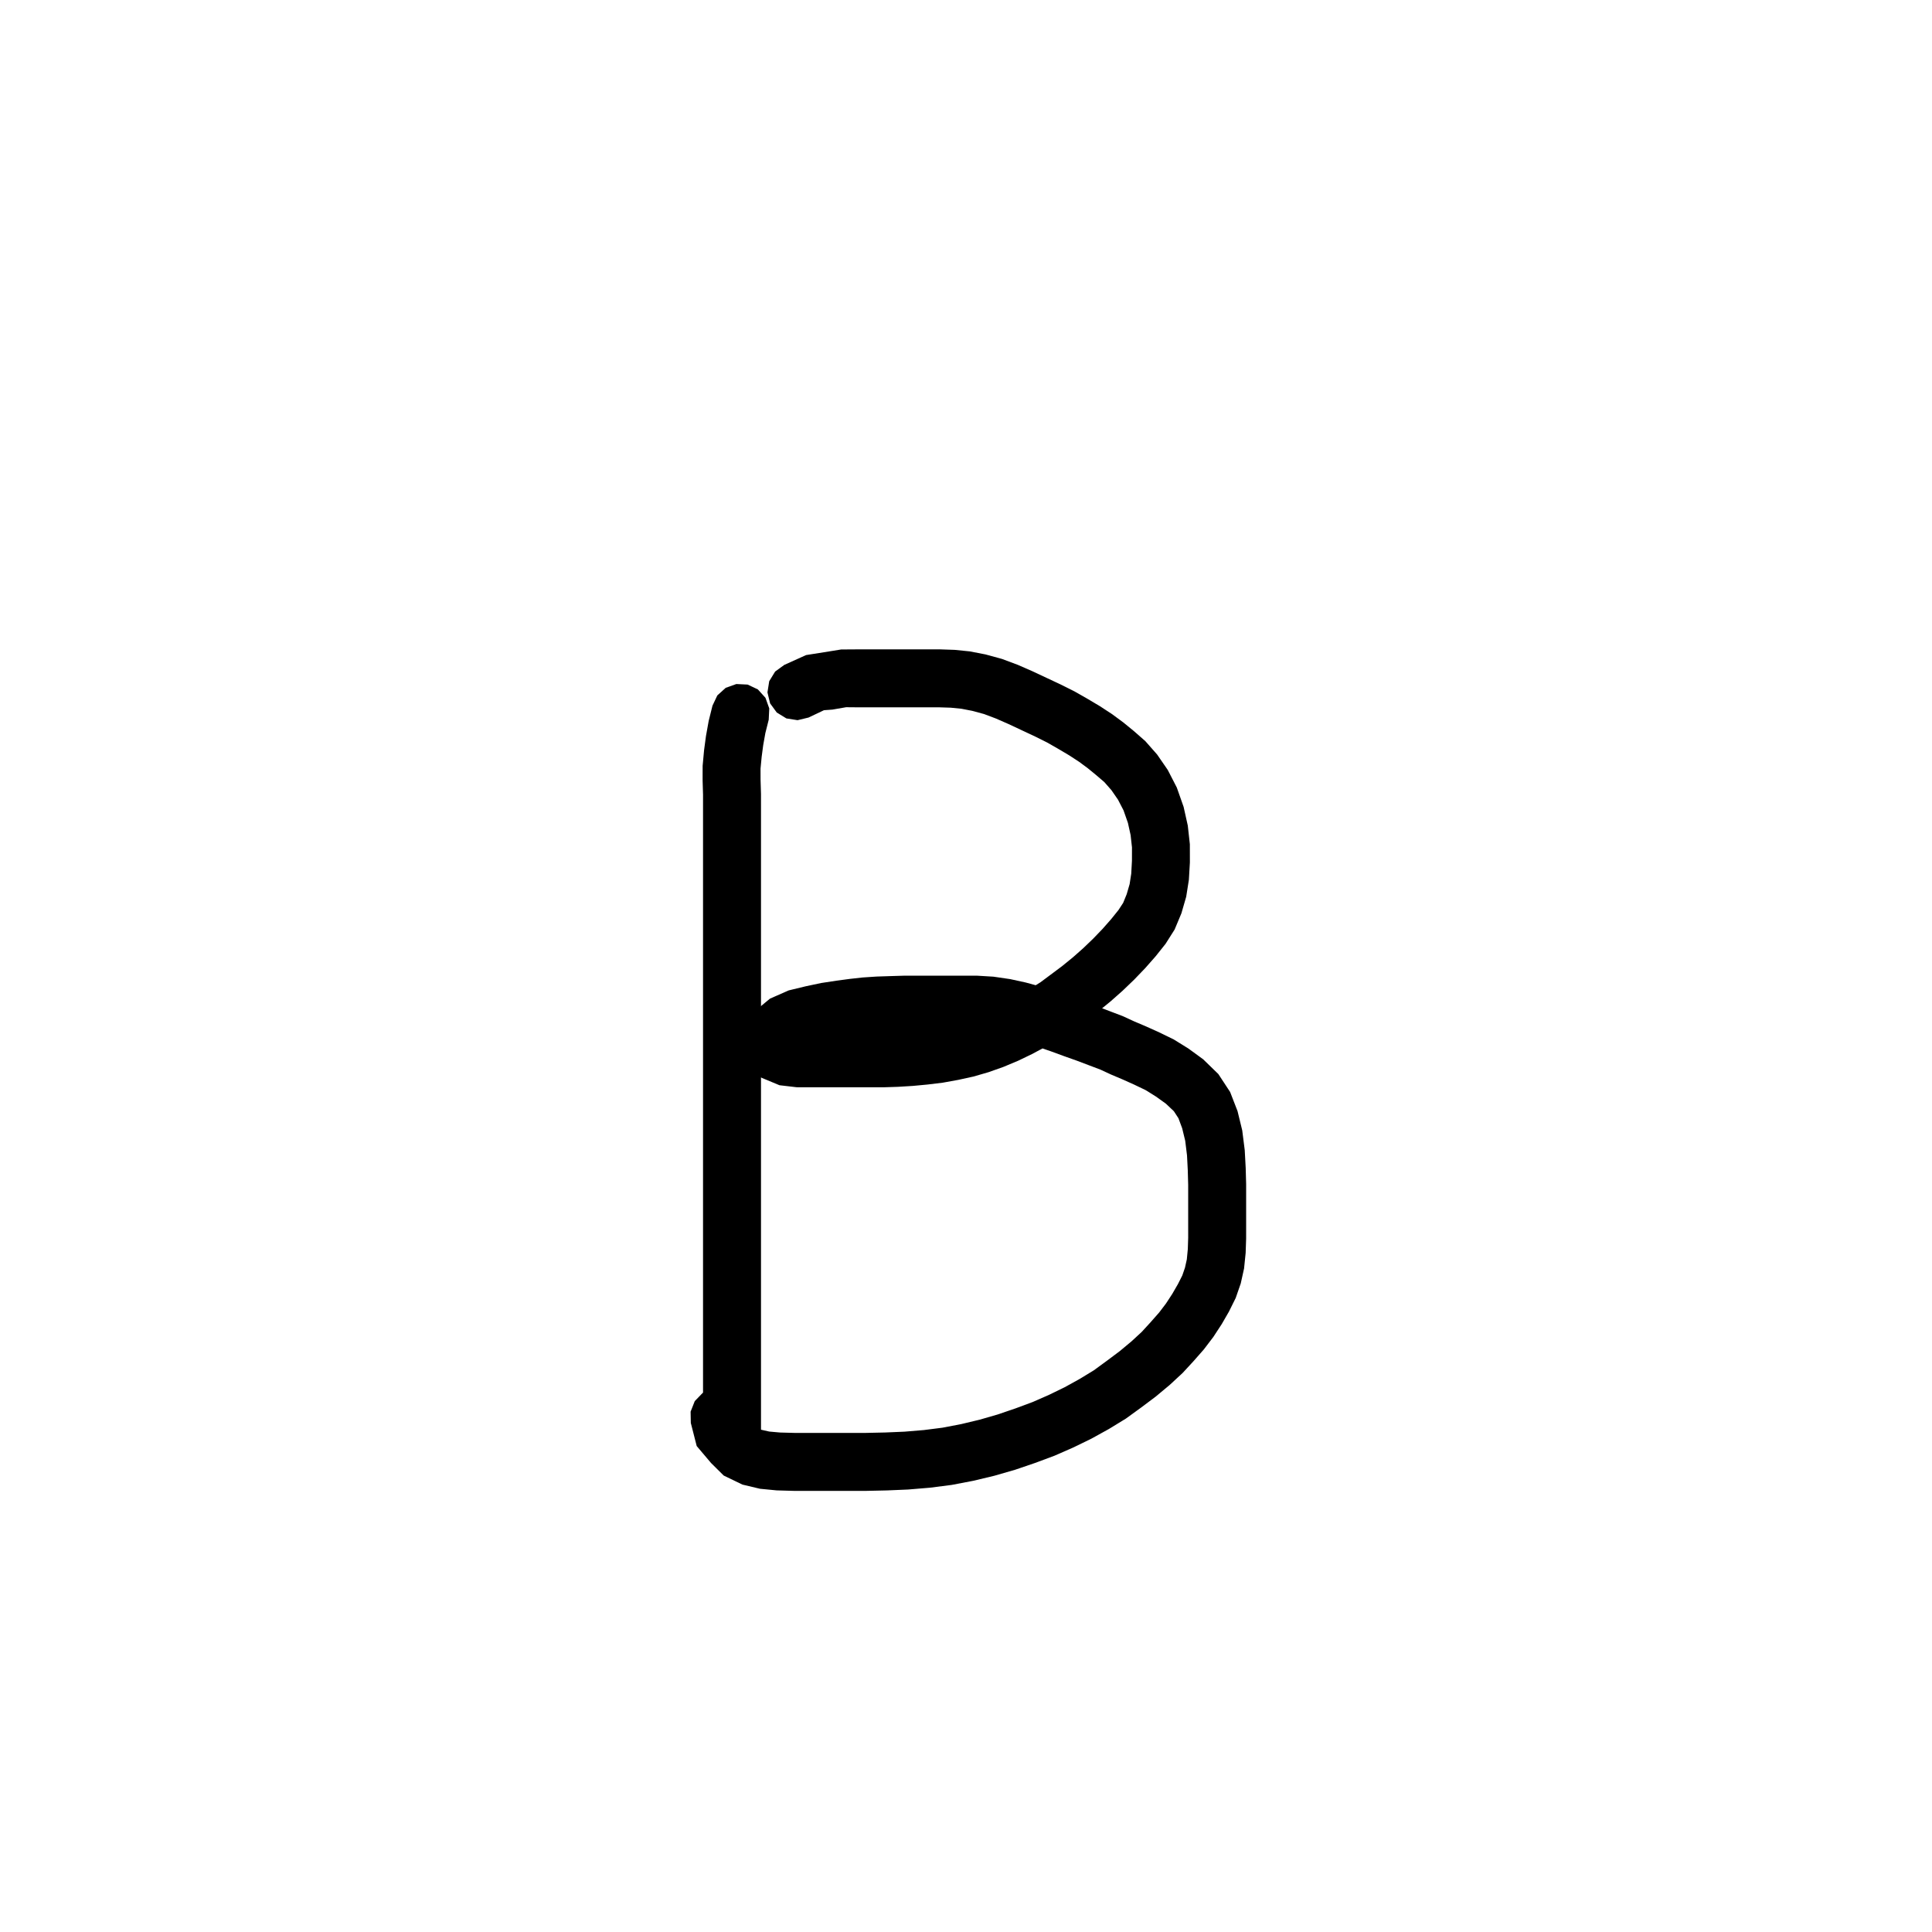
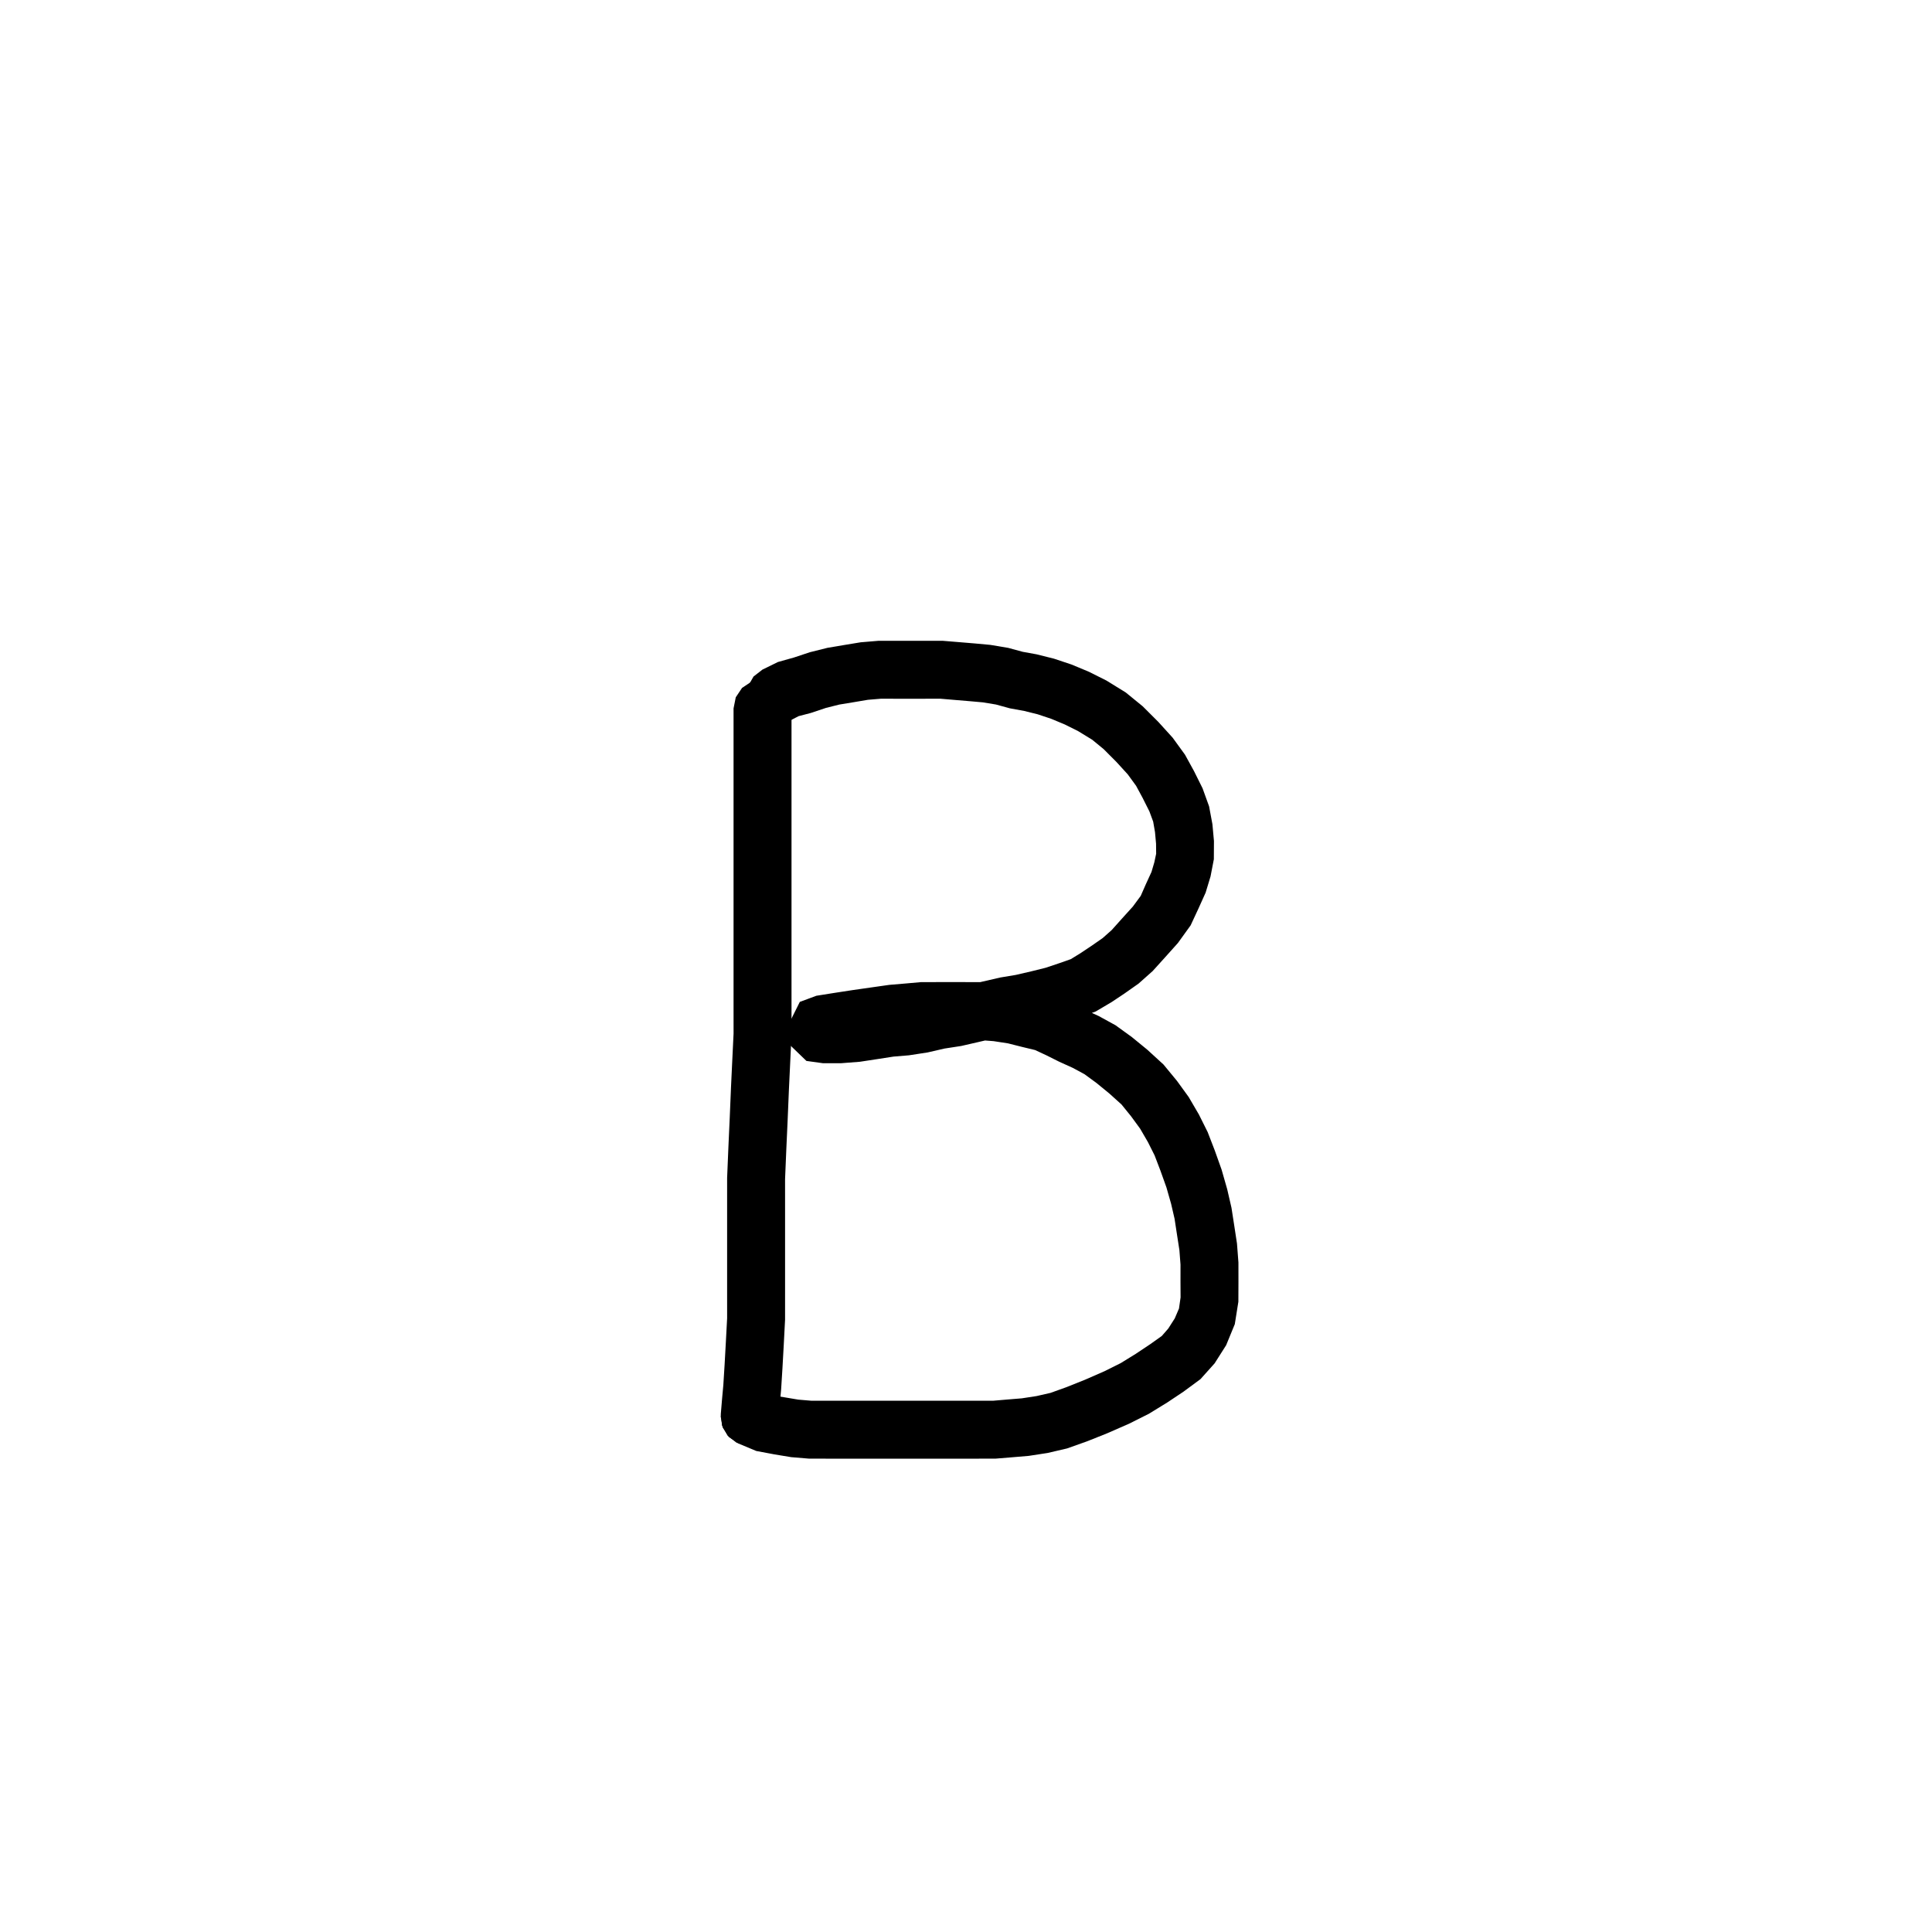
<svg xmlns="http://www.w3.org/2000/svg" viewBox="0 0 300 300" width="300" height="300">
-   <path d="M 110.634 109.575 L 110.045 111.941 L 109.621 114.303 L 109.328 116.495 L 109.105 118.916 L 109.101 121.205 L 109.167 123.397 L 109.167 125.867 L 109.167 128.8 L 109.167 132.067 L 109.167 135.667 L 109.167 139.6 L 109.167 143.733 L 109.167 148.067 L 109.167 152.467 L 109.167 157 L 109.167 161.6 L 109.167 166.267 L 109.167 170.933 L 109.167 175.6 L 109.167 180.2 L 109.167 184.667 L 109.167 189 L 109.167 193.2 L 109.167 197.267 L 109.167 201 L 109.167 204.6 L 109.167 207.867 L 109.167 210.733 L 109.167 213.267 L 109.167 215.667 L 109.167 217.8 L 109.167 219.889 L 109.167 222 L 109.509 223.722 L 110.485 225.182 L 111.945 226.157 L 113.667 226.5 L 115.389 226.157 L 116.849 225.182 L 117.824 223.722 L 118.167 222 L 118.167 219.889 L 118.167 217.8 L 118.167 215.667 L 118.167 213.267 L 118.167 210.733 L 118.167 207.867 L 118.167 204.6 L 118.167 201 L 118.167 197.267 L 118.167 193.2 L 118.167 189 L 118.167 184.667 L 118.167 180.2 L 118.167 175.6 L 118.167 170.933 L 118.167 166.267 L 118.167 161.6 L 118.167 157 L 118.167 152.467 L 118.167 148.067 L 118.167 143.733 L 118.167 139.6 L 118.167 135.667 L 118.167 132.067 L 118.167 128.8 L 118.167 125.867 L 118.166 123.27 L 118.099 121.062 L 118.095 119.351 L 118.272 117.505 L 118.512 115.697 L 118.844 113.836 L 119.366 111.758 L 119.451 110.004 L 118.859 108.351 L 117.679 107.051 L 116.091 106.301 L 114.338 106.216 L 112.685 106.808 L 111.384 107.988 Z" fill="black" fill-rule="nonzero" />
-   <path d="M 125.552 111.419 L 127.944 110.281 L 129.268 110.184 L 131.384 109.817 L 133.267 109.833 L 135.467 109.833 L 137.733 109.833 L 140 109.833 L 142.067 109.833 L 143.933 109.833 L 145.858 109.833 L 147.634 109.89 L 149.277 110.052 L 150.973 110.381 L 152.817 110.882 L 154.64 111.569 L 156.609 112.432 L 158.69 113.408 L 160.773 114.384 L 162.612 115.302 L 164.337 116.29 L 166.021 117.287 L 167.568 118.297 L 168.904 119.285 L 170.23 120.371 L 171.485 121.449 L 172.581 122.696 L 173.602 124.173 L 174.464 125.839 L 175.142 127.777 L 175.561 129.673 L 175.773 131.58 L 175.768 133.675 L 175.658 135.666 L 175.407 137.29 L 174.953 138.847 L 174.405 140.195 L 173.681 141.304 L 172.554 142.706 L 171.222 144.22 L 169.751 145.751 L 168.217 147.224 L 166.621 148.636 L 164.962 149.988 L 163.177 151.325 L 161.54 152.543 L 159.808 153.614 L 158.003 154.673 L 156.16 155.655 L 154.42 156.496 L 152.576 157.27 L 150.752 157.917 L 148.959 158.438 L 147.051 158.854 L 145.059 159.217 L 143.052 159.459 L 141.055 159.647 L 138.989 159.772 L 137.061 159.834 L 135.067 159.833 L 132.867 159.833 L 130.667 159.833 L 128.4 159.833 L 126.133 159.833 L 124.154 159.839 L 123.097 159.753 L 123.078 159.822 L 123.947 160.953 L 124.069 162.604 L 123.804 163.077 L 124.171 162.799 L 125.27 162.342 L 127.116 161.925 L 129.138 161.494 L 131.17 161.188 L 133.082 160.933 L 134.727 160.749 L 136.554 160.628 L 138.541 160.564 L 140.668 160.499 L 142.8 160.5 L 145.133 160.5 L 147.267 160.5 L 149.4 160.5 L 151.397 160.498 L 153.339 160.61 L 155.262 160.894 L 157.124 161.303 L 159.077 161.834 L 161.07 162.522 L 163.162 163.241 L 165.14 163.966 L 167.184 164.692 L 169.071 165.407 L 170.864 166.085 L 172.513 166.849 L 174.267 167.591 L 176.097 168.411 L 177.898 169.276 L 179.489 170.268 L 181.04 171.38 L 182.281 172.554 L 182.988 173.638 L 183.568 175.199 L 184.039 177.138 L 184.318 179.402 L 184.437 181.716 L 184.5 184 L 184.5 186.067 L 184.5 188.267 L 184.5 190.267 L 184.501 192.192 L 184.443 193.967 L 184.288 195.565 L 184.003 196.841 L 183.589 198.047 L 182.905 199.4 L 182.034 200.908 L 181.057 202.405 L 179.987 203.813 L 178.655 205.323 L 177.285 206.818 L 175.699 208.284 L 173.876 209.803 L 171.86 211.313 L 169.837 212.789 L 167.672 214.109 L 165.326 215.407 L 162.911 216.582 L 160.378 217.695 L 157.69 218.694 L 154.916 219.641 L 152.119 220.449 L 149.254 221.134 L 146.358 221.69 L 143.462 222.058 L 140.45 222.309 L 137.455 222.436 L 134.484 222.5 L 131.533 222.5 L 128.6 222.5 L 125.867 222.5 L 123.327 222.5 L 121.131 222.441 L 119.45 222.291 L 118.179 222.005 L 117.623 221.81 L 116.922 220.96 L 116.26 220.57 L 116.064 219.044 L 115.363 217.434 L 114.1 216.215 L 112.466 215.572 L 110.711 215.603 L 109.101 216.303 L 107.881 217.567 L 107.238 219.2 L 107.269 220.956 L 108.184 224.541 L 110.411 227.173 L 112.377 229.123 L 115.287 230.528 L 118.017 231.176 L 120.602 231.426 L 123.207 231.5 L 125.867 231.5 L 128.6 231.5 L 131.533 231.5 L 134.583 231.5 L 137.745 231.431 L 141.017 231.291 L 144.404 231.009 L 147.776 230.577 L 151.146 229.933 L 154.414 229.151 L 157.617 228.226 L 160.71 227.172 L 163.755 226.038 L 166.689 224.751 L 169.474 223.393 L 172.194 221.891 L 174.829 220.278 L 177.207 218.553 L 179.457 216.864 L 181.634 215.05 L 183.649 213.182 L 185.345 211.344 L 186.946 209.52 L 188.41 207.595 L 189.699 205.625 L 190.829 203.667 L 191.878 201.553 L 192.663 199.292 L 193.178 196.969 L 193.423 194.566 L 193.499 192.342 L 193.5 190.267 L 193.5 188.267 L 193.5 186.067 L 193.5 183.867 L 193.43 181.351 L 193.282 178.598 L 192.894 175.528 L 192.165 172.535 L 191.012 169.562 L 189.185 166.78 L 186.826 164.486 L 184.511 162.799 L 182.235 161.39 L 179.903 160.256 L 177.866 159.342 L 176.154 158.618 L 174.336 157.782 L 172.263 156.993 L 170.282 156.242 L 168.193 155.5 L 166.172 154.759 L 163.996 154.011 L 161.723 153.232 L 159.276 152.564 L 156.872 152.039 L 154.261 151.657 L 151.67 151.502 L 149.4 151.5 L 147.267 151.5 L 145.133 151.5 L 142.8 151.5 L 140.532 151.501 L 138.259 151.569 L 136.112 151.639 L 133.94 151.784 L 131.985 152 L 129.897 152.279 L 127.528 152.639 L 125.15 153.142 L 122.464 153.791 L 119.562 155.068 L 116.996 157.19 L 115.397 160.196 L 115.52 164.113 L 117.988 167.245 L 121.036 168.514 L 123.712 168.828 L 126.133 168.833 L 128.4 168.833 L 130.667 168.833 L 132.867 168.833 L 135.067 168.833 L 137.206 168.833 L 139.411 168.762 L 141.745 168.62 L 144.015 168.407 L 146.407 168.116 L 148.816 167.679 L 151.174 167.162 L 153.515 166.483 L 155.824 165.663 L 158.113 164.704 L 160.24 163.678 L 162.397 162.527 L 164.458 161.32 L 166.593 159.99 L 168.556 158.541 L 170.505 157.078 L 172.446 155.497 L 174.316 153.842 L 176.115 152.115 L 177.845 150.313 L 179.446 148.494 L 180.985 146.563 L 182.395 144.338 L 183.447 141.82 L 184.193 139.243 L 184.609 136.601 L 184.765 133.925 L 184.76 131.087 L 184.439 128.194 L 183.791 125.289 L 182.736 122.294 L 181.331 119.561 L 179.685 117.171 L 177.849 115.085 L 176.037 113.495 L 174.429 112.181 L 172.699 110.903 L 170.779 109.647 L 168.863 108.51 L 166.855 107.365 L 164.693 106.283 L 162.51 105.259 L 160.324 104.234 L 158.027 103.231 L 155.583 102.318 L 153.027 101.619 L 150.59 101.148 L 148.233 100.91 L 146.008 100.834 L 143.933 100.833 L 142.067 100.833 L 140 100.833 L 137.733 100.833 L 135.467 100.833 L 133.267 100.833 L 130.616 100.85 L 127.932 101.283 L 125.167 101.719 L 121.781 103.248 L 120.361 104.28 L 119.444 105.778 L 119.17 107.512 L 119.581 109.219 L 120.614 110.639 L 122.111 111.556 L 123.845 111.83 Z" fill="black" fill-rule="nonzero" />
+   <path d="M 113.906 110 L 113.906 112.667 L 113.906 115.8 L 113.906 119.2 L 113.906 122.6 L 113.906 126.4 L 113.906 130.4 L 113.906 134.2 L 113.906 137.8 L 113.906 141.6 L 113.906 145.2 L 113.906 149 L 113.906 152.4 L 113.906 156.6 L 113.908 160.49 L 113.711 164.586 L 113.511 168.8 L 113.311 173.605 L 113.111 178.005 L 112.907 182.904 L 112.906 187.6 L 112.906 192.2 L 112.906 196.6 L 112.906 200.8 L 112.908 204.685 L 112.713 208.357 L 112.514 211.936 L 112.319 215.068 L 112.123 217.21 L 111.922 219.626 L 112.12 221.371 L 112.971 222.907 L 114.345 224 L 116.033 224.484 L 117.777 224.286 L 119.313 223.435 L 120.406 222.061 L 120.891 220.374 L 121.089 217.99 L 121.294 215.732 L 121.498 212.464 L 121.7 208.843 L 121.905 204.915 L 121.906 200.8 L 121.906 196.6 L 121.906 192.2 L 121.906 187.6 L 121.905 183.096 L 122.102 178.395 L 122.302 173.995 L 122.502 169.2 L 122.701 165.014 L 122.905 160.71 L 122.906 156.6 L 122.906 152.4 L 122.906 149 L 122.906 145.2 L 122.906 141.6 L 122.906 137.8 L 122.906 134.2 L 122.906 130.4 L 122.906 126.4 L 122.906 122.6 L 122.906 119.2 L 122.906 115.8 L 122.906 112.667 L 122.906 110 L 122.564 108.278 L 121.588 106.818 L 120.128 105.843 L 118.406 105.5 L 116.684 105.843 L 115.224 106.818 L 114.249 108.278 Z" fill="black" fill-rule="nonzero" />
+   <path d="M 122.419 112.025 L 124.008 111.205 L 125.916 110.705 L 128.266 109.92 L 130.324 109.405 L 132.546 109.039 L 134.764 108.665 L 136.802 108.496 L 138.806 108.5 L 141.206 108.5 L 143.606 108.5 L 146.026 108.496 L 148.233 108.684 L 150.616 108.883 L 152.624 109.062 L 154.65 109.397 L 156.809 109.988 L 159.05 110.397 L 161.146 110.92 L 163.226 111.613 L 165.331 112.491 L 167.408 113.526 L 169.605 114.872 L 171.379 116.33 L 173.351 118.307 L 175.123 120.25 L 176.41 122.016 L 177.417 123.882 L 178.479 125.994 L 179.065 127.584 L 179.348 129.208 L 179.511 131.004 L 179.527 132.573 L 179.241 133.909 L 178.801 135.398 L 177.91 137.338 L 177.132 139.111 L 175.909 140.769 L 174.261 142.59 L 172.624 144.418 L 171.218 145.668 L 169.465 146.886 L 167.803 147.995 L 166.272 148.937 L 164.528 149.55 L 162.346 150.28 L 160.156 150.824 L 157.724 151.387 L 155.324 151.787 L 152.594 152.415 L 149.994 153.015 L 147.556 153.581 L 144.956 153.981 L 142.356 154.581 L 140.07 154.932 L 137.67 155.132 L 134.922 155.552 L 132.49 155.93 L 130.226 156.104 L 128.231 156.106 L 127.59 156.059 L 130.172 158.909 L 128.219 163.625 L 128.849 163.378 L 131.091 163.048 L 133.666 162.651 L 136.443 162.255 L 139.122 161.87 L 141.396 161.683 L 143.411 161.495 L 145.406 161.5 L 147.606 161.5 L 149.806 161.5 L 152.026 161.496 L 154.29 161.67 L 156.524 162.013 L 158.715 162.566 L 160.728 163.05 L 162.472 163.863 L 164.472 164.863 L 166.594 165.825 L 168.39 166.796 L 170.255 168.161 L 172.265 169.806 L 174.148 171.503 L 175.645 173.352 L 177.037 175.258 L 178.249 177.343 L 179.287 179.412 L 180.186 181.763 L 181.122 184.377 L 181.85 186.929 L 182.387 189.25 L 182.759 191.684 L 183.136 194.116 L 183.309 196.367 L 183.306 199 L 183.319 201.468 L 183.073 203.187 L 182.417 204.718 L 181.406 206.3 L 180.406 207.446 L 178.636 208.706 L 176.381 210.21 L 174.021 211.666 L 171.503 212.922 L 168.466 214.25 L 165.61 215.393 L 163.128 216.285 L 160.956 216.781 L 158.67 217.132 L 156.433 217.316 L 154.219 217.504 L 152.006 217.5 L 149.606 217.5 L 147.006 217.5 L 144.606 217.5 L 142.206 217.5 L 139.806 217.5 L 137.406 217.5 L 135.206 217.5 L 133.006 217.5 L 130.606 217.5 L 128.206 217.5 L 125.994 217.504 L 123.964 217.335 L 121.767 216.965 L 120.05 216.695 L 118.179 215.864 L 116.461 215.5 L 114.735 215.822 L 113.263 216.779 L 112.27 218.227 L 111.907 219.945 L 112.228 221.671 L 113.186 223.143 L 114.634 224.136 L 117.429 225.305 L 120.246 225.835 L 122.848 226.265 L 125.619 226.496 L 128.206 226.5 L 130.606 226.5 L 133.006 226.5 L 135.206 226.5 L 137.406 226.5 L 139.806 226.5 L 142.206 226.5 L 144.606 226.5 L 147.006 226.5 L 149.606 226.5 L 152.006 226.5 L 154.594 226.496 L 157.18 226.284 L 159.742 226.068 L 162.656 225.619 L 165.685 224.915 L 168.802 223.807 L 171.947 222.55 L 175.309 221.078 L 178.392 219.534 L 181.232 217.79 L 183.776 216.094 L 186.407 214.154 L 188.606 211.7 L 190.396 208.882 L 191.74 205.613 L 192.294 202.132 L 192.306 199 L 192.303 196.033 L 192.077 193.084 L 191.654 190.316 L 191.225 187.55 L 190.562 184.671 L 189.69 181.623 L 188.626 178.637 L 187.525 175.788 L 186.163 173.057 L 184.576 170.342 L 182.767 167.848 L 180.665 165.297 L 178.148 162.994 L 175.758 161.039 L 173.222 159.204 L 170.619 157.775 L 168.341 156.737 L 166.341 155.737 L 163.685 154.55 L 160.898 153.834 L 158.289 153.187 L 155.322 152.73 L 152.386 152.504 L 149.806 152.5 L 147.606 152.5 L 145.406 152.5 L 143.002 152.505 L 140.616 152.717 L 138.09 152.93 L 135.17 153.345 L 132.347 153.749 L 129.722 154.152 L 126.764 154.622 L 124.194 155.575 L 121.441 161.091 L 125.222 164.741 L 127.782 165.094 L 130.586 165.096 L 133.522 164.87 L 136.291 164.448 L 138.742 164.068 L 141.142 163.868 L 144.056 163.419 L 146.656 162.819 L 149.256 162.419 L 152.018 161.785 L 154.618 161.185 L 157.089 160.613 L 159.489 160.213 L 162.256 159.576 L 164.866 158.92 L 167.485 158.05 L 170.141 157.063 L 172.609 155.605 L 174.547 154.314 L 176.795 152.732 L 178.988 150.782 L 180.951 148.61 L 182.904 146.431 L 184.88 143.689 L 186.103 141.062 L 187.211 138.602 L 187.972 136.091 L 188.486 133.427 L 188.502 130.596 L 188.265 127.992 L 187.748 125.216 L 186.733 122.406 L 185.396 119.718 L 184.003 117.184 L 182.089 114.55 L 179.861 112.093 L 177.433 109.67 L 174.807 107.528 L 171.805 105.674 L 169.081 104.309 L 166.386 103.187 L 163.666 102.28 L 160.962 101.603 L 158.804 101.212 L 156.562 100.603 L 153.788 100.138 L 151.396 99.917 L 148.98 99.716 L 146.386 99.504 L 143.606 99.5 L 141.206 99.5 L 138.806 99.5 L 136.411 99.504 L 133.648 99.735 L 131.066 100.161 L 128.488 100.595 L 125.746 101.28 L 123.296 102.095 L 120.804 102.795 L 118.394 103.975 L 117.007 105.052 L 116.137 106.577 L 115.918 108.319 L 116.381 110.012 L 117.458 111.4 L 118.983 112.269 L 120.725 112.489 Z" fill="black" fill-rule="nonzero" />
</svg>
